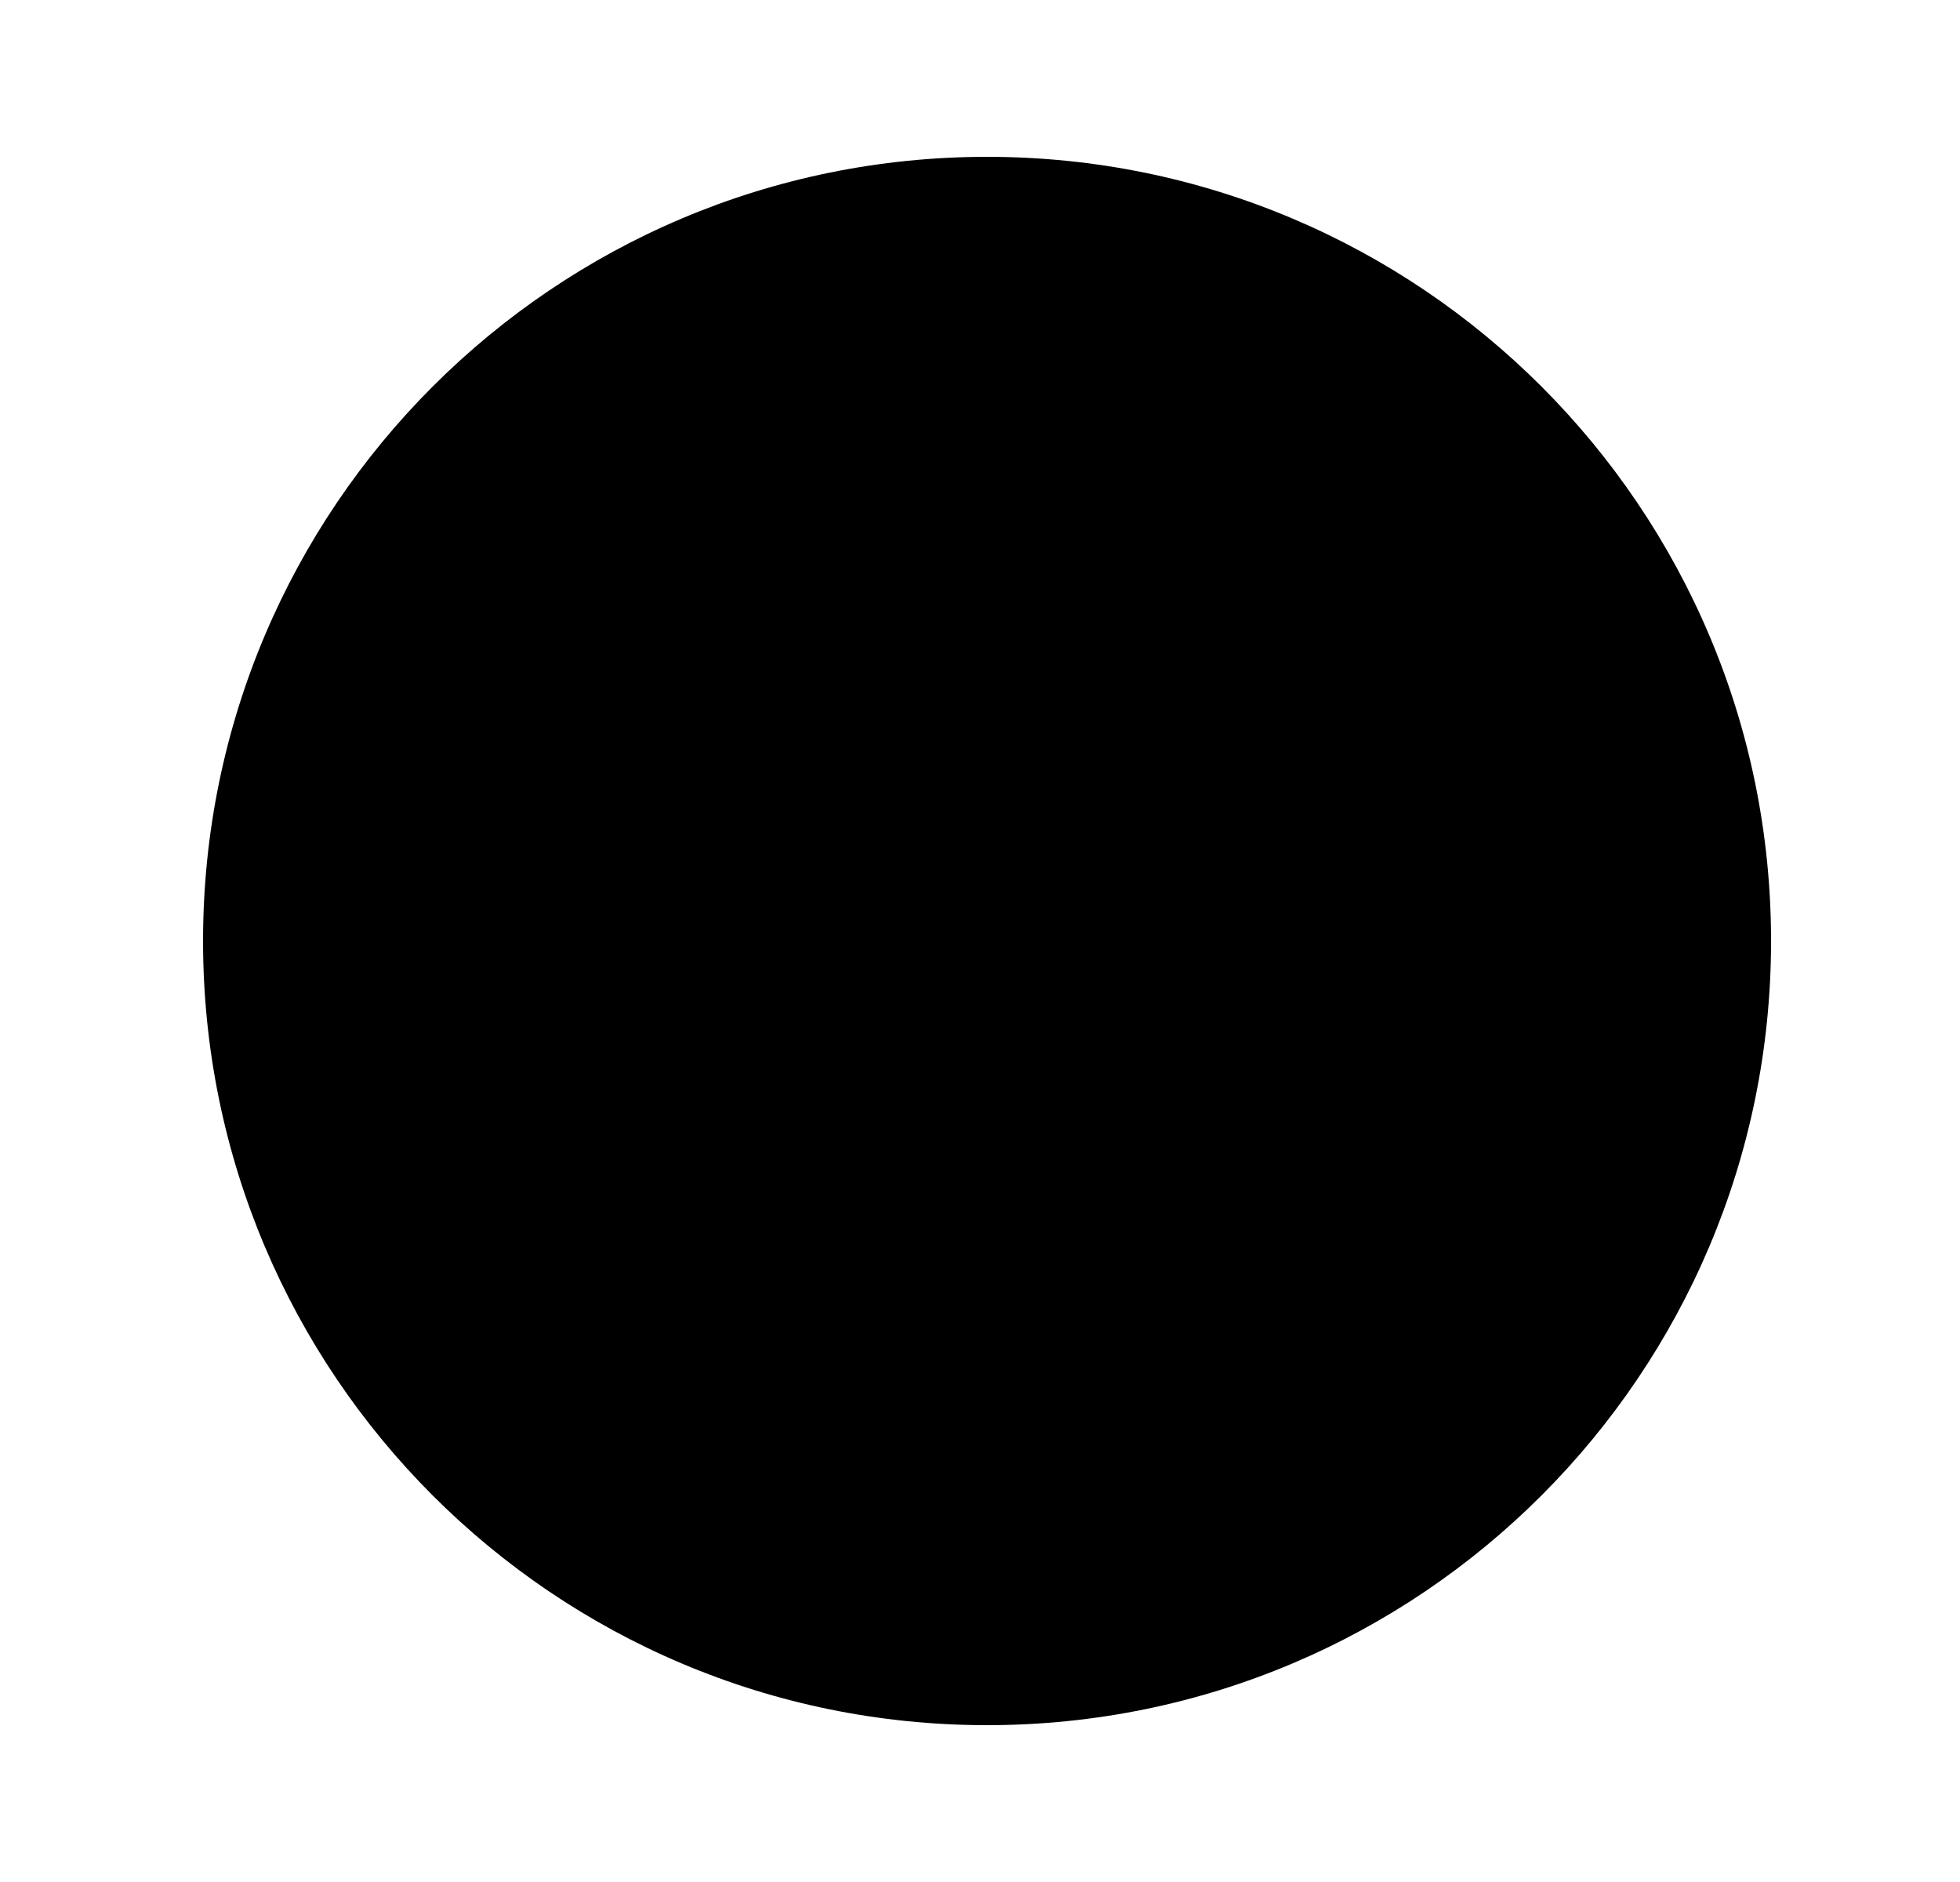
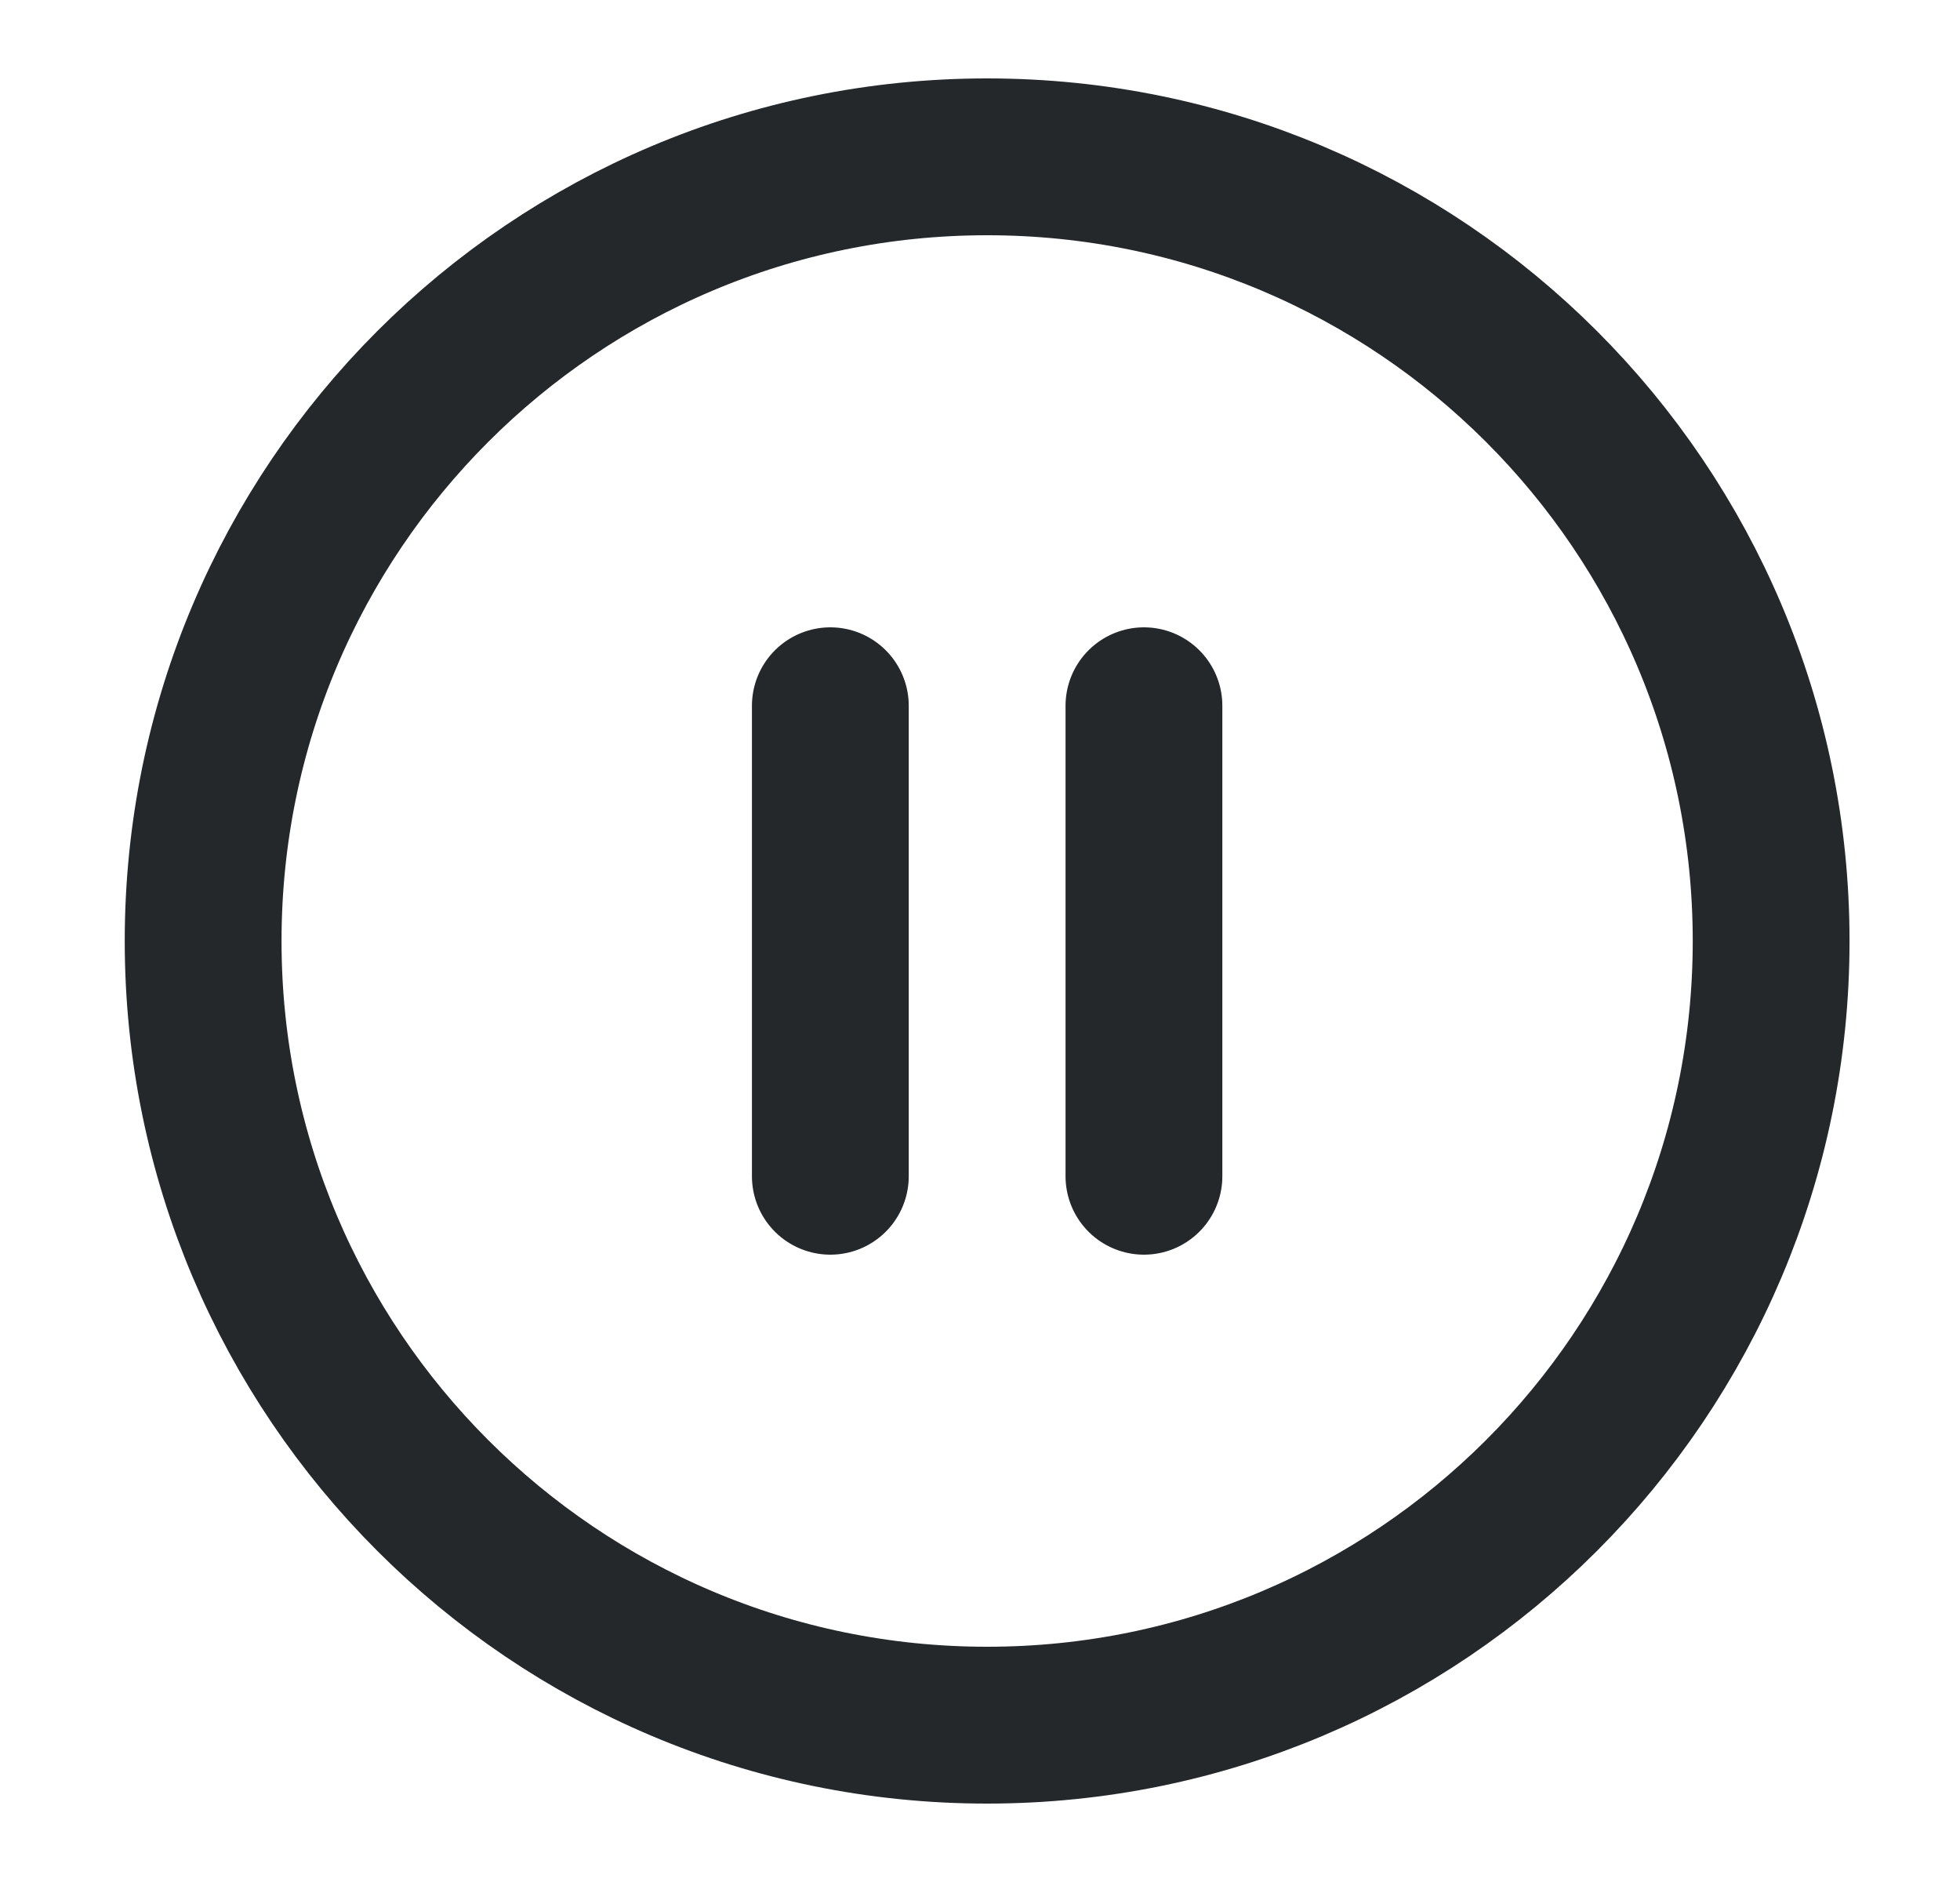
- <svg xmlns="http://www.w3.org/2000/svg" viewBox="0 0 25 24">
-   <path stroke-linecap="round" stroke-linejoin="round" stroke-width="2" d="M12.59 22c5.524 0 10-4.477 10-10s-4.476-10-10-10c-5.522 0-10 4.477-10 10s4.478 10 10 10ZM10.59 15V9M14.59 15V9" />
+ <svg xmlns="http://www.w3.org/2000/svg" width="25" height="24" viewBox="0 0 25 24" fill="none">
+   <path d="M12.591 22C18.114 22 22.591 17.523 22.591 12C22.591 6.477 18.114 2 12.591 2C7.068 2 2.591 6.477 2.591 12C2.591 17.523 7.068 22 12.591 22Z" stroke="#25282B" stroke-width="2" stroke-linecap="round" stroke-linejoin="round" />
+   <path d="M10.591 15V9" stroke="#25282B" stroke-width="2" stroke-linecap="round" stroke-linejoin="round" />
+   <path d="M14.591 15V9" stroke="#25282B" stroke-width="2" stroke-linecap="round" stroke-linejoin="round" />
</svg>
